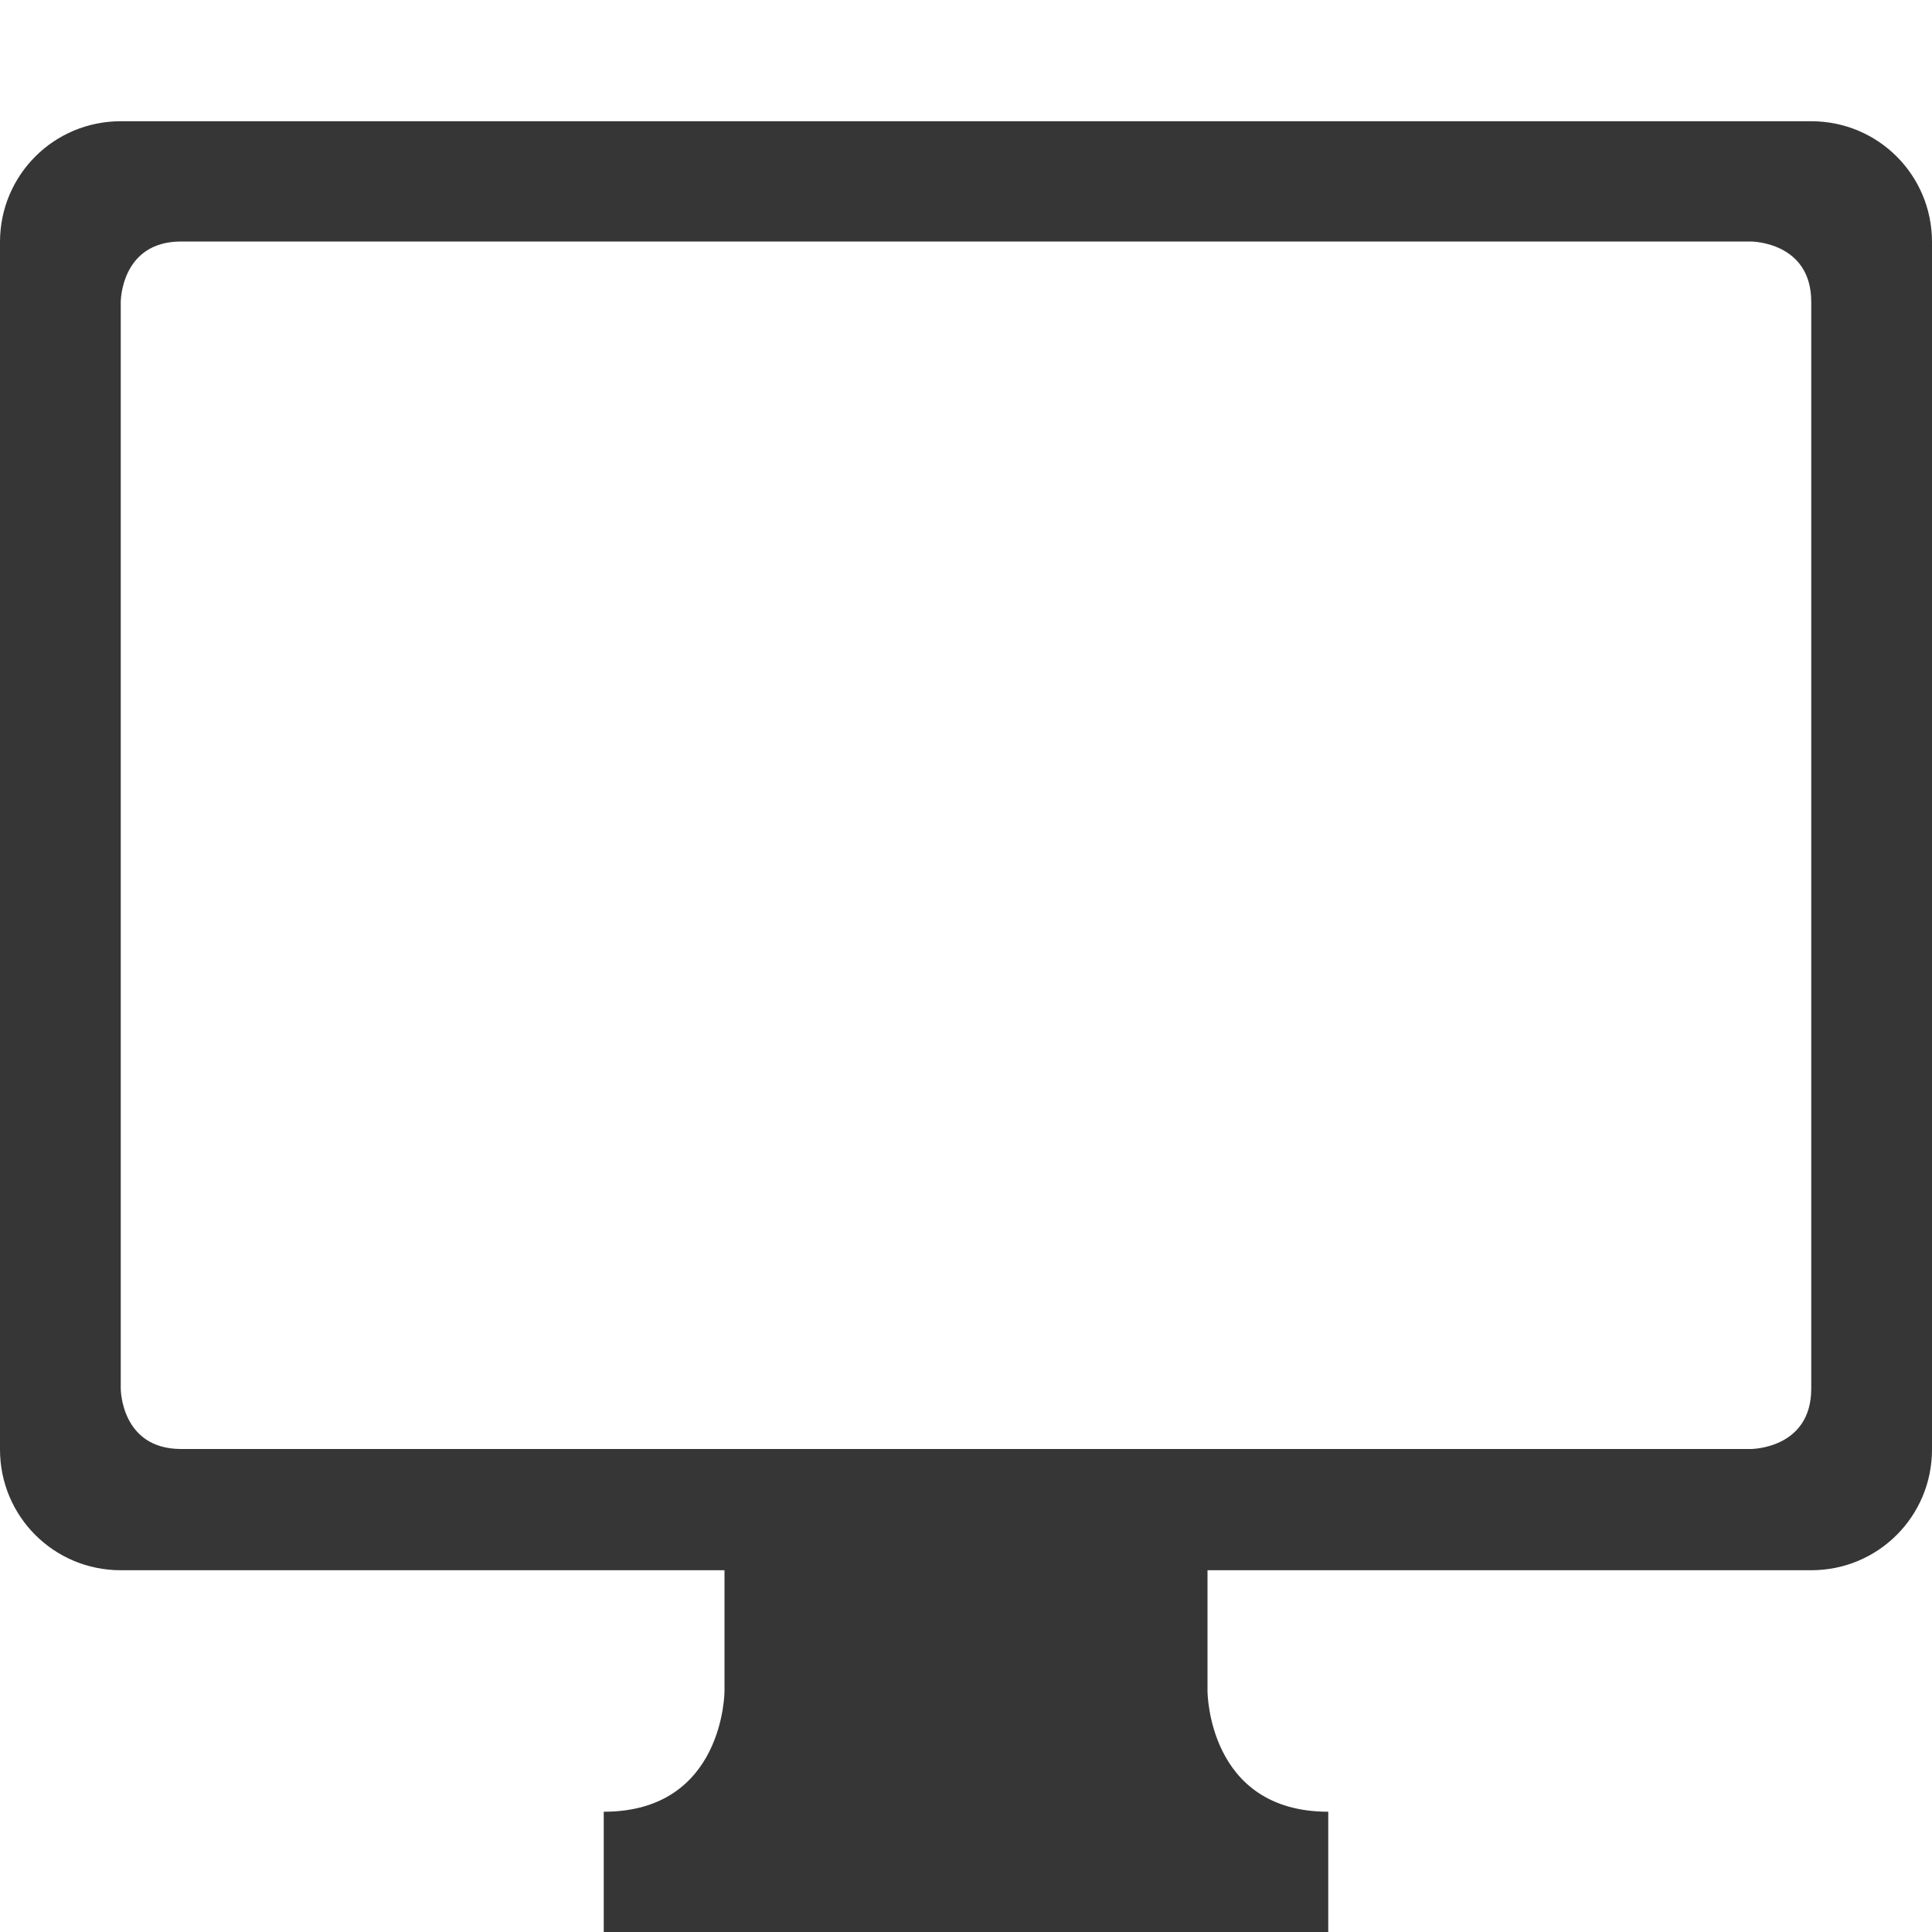
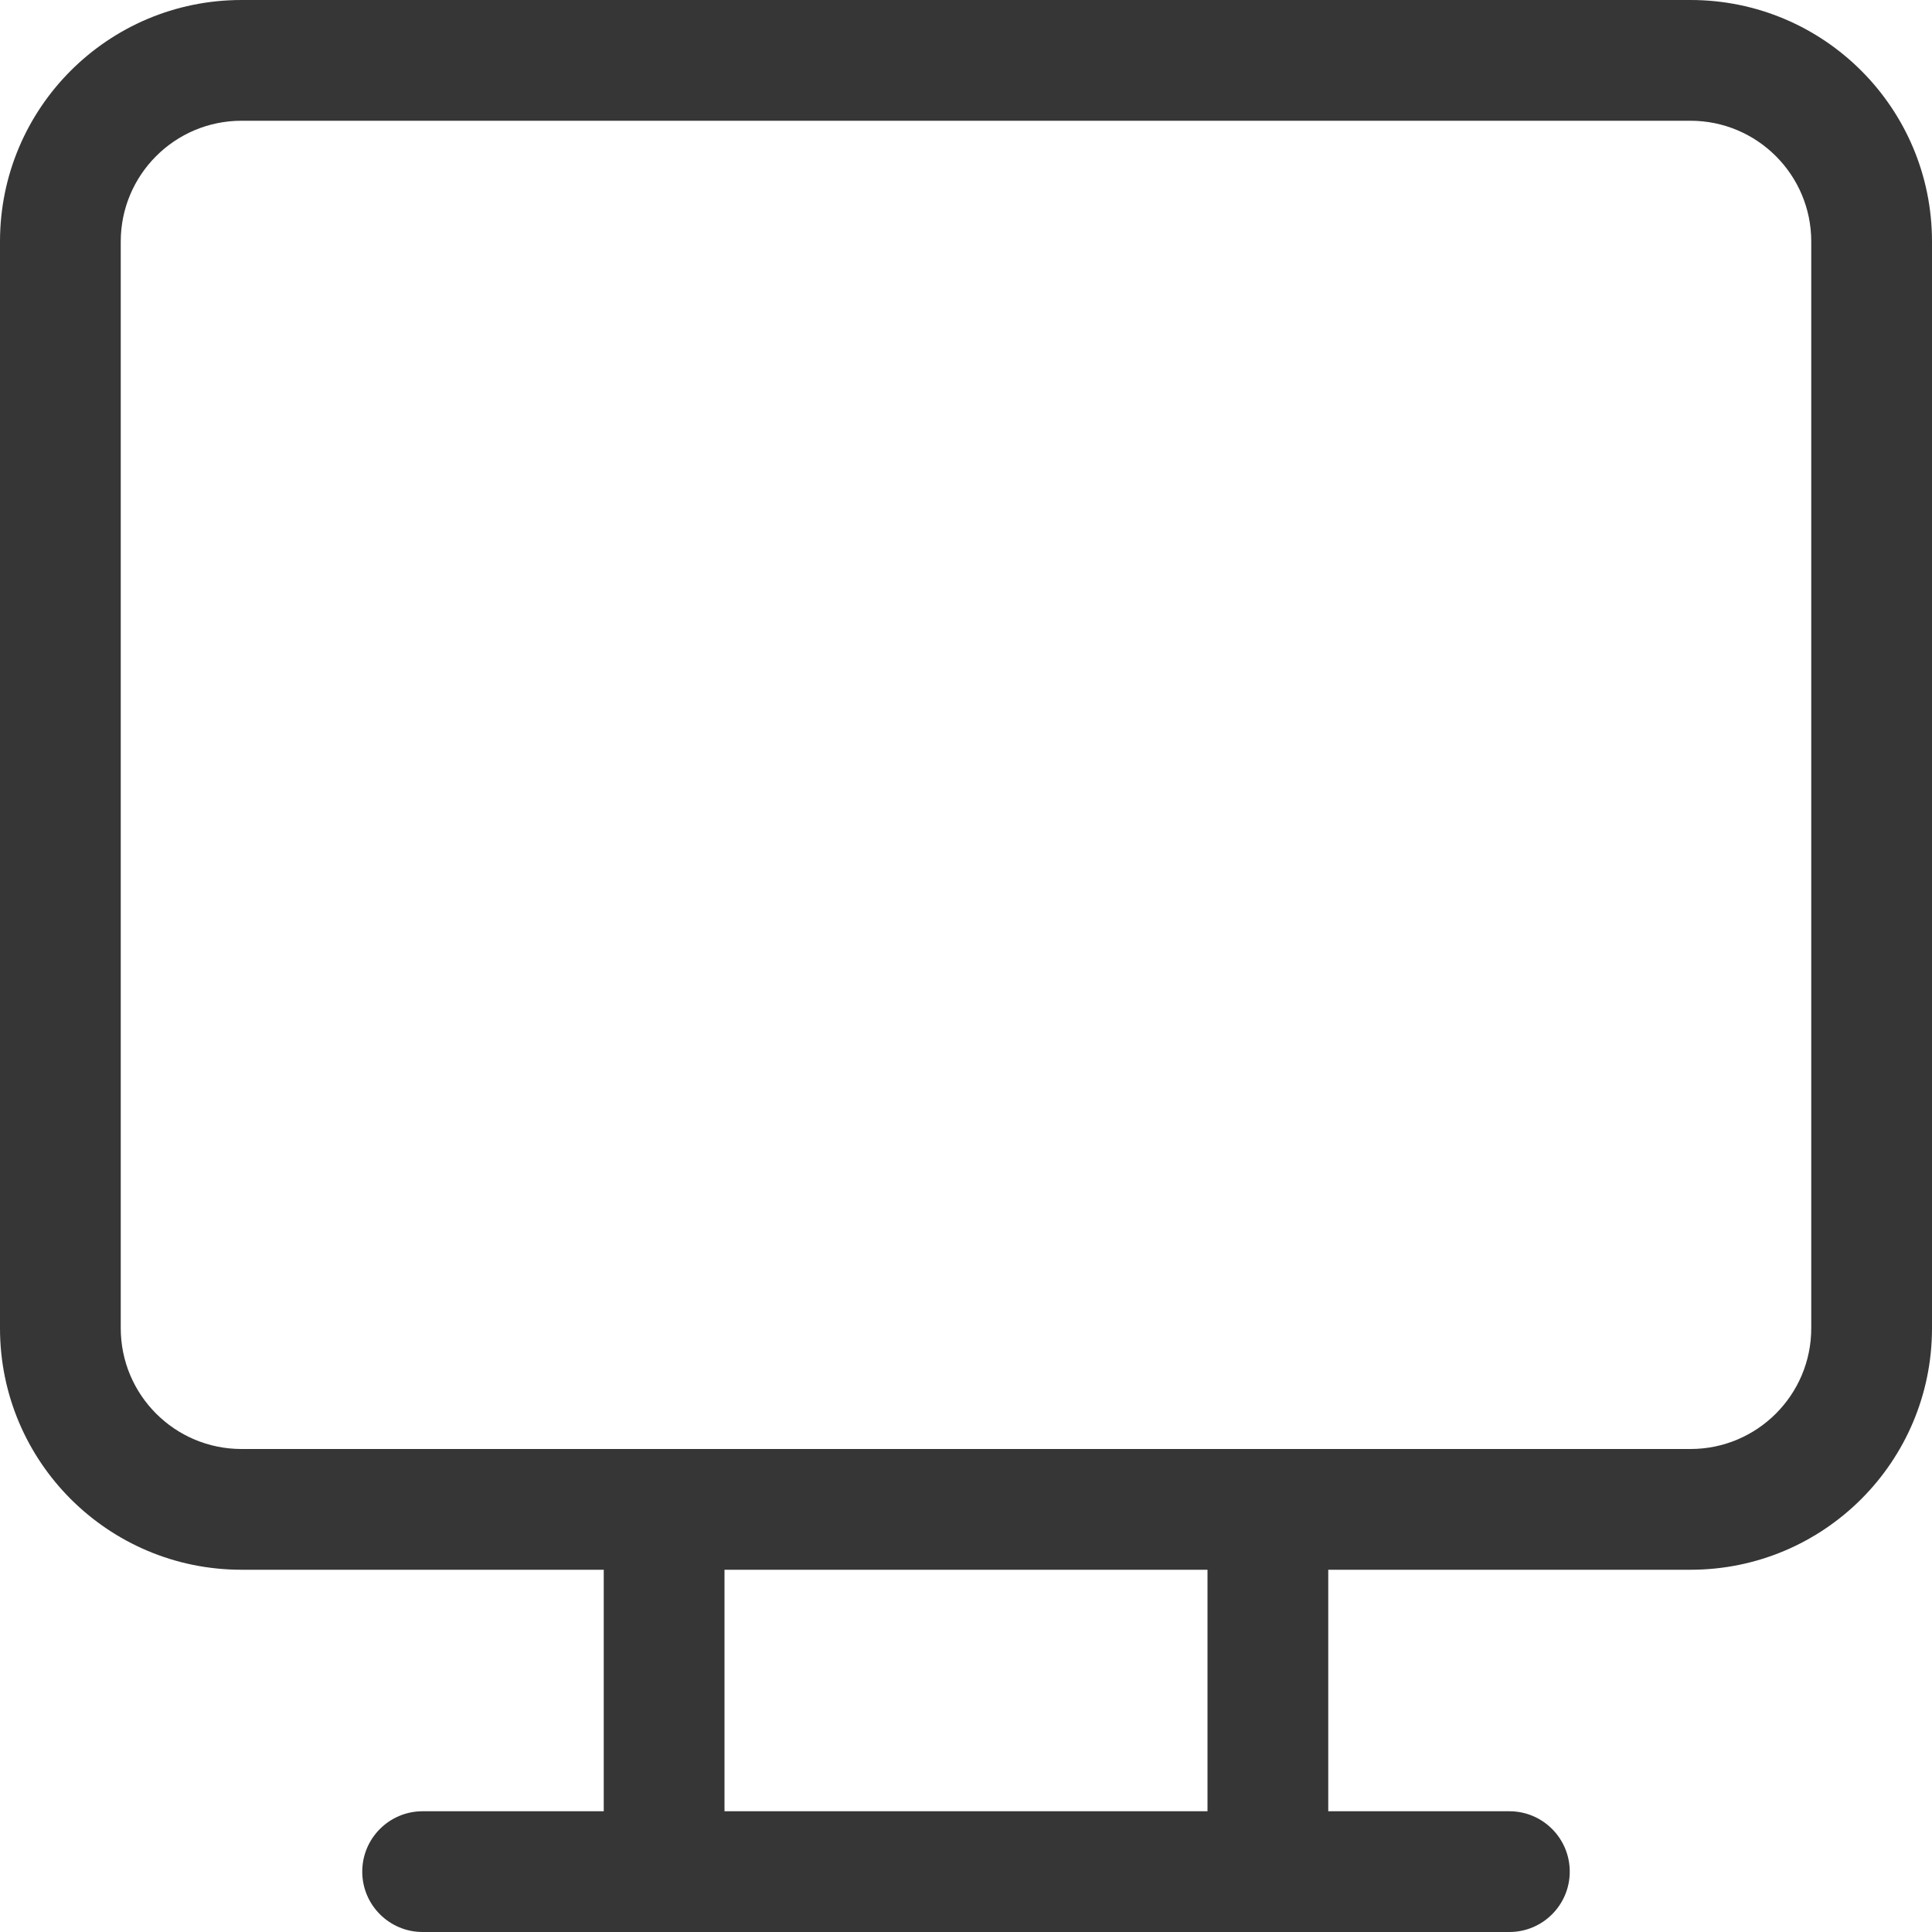
<svg xmlns="http://www.w3.org/2000/svg" width="16" height="16" version="1.1">
-   <path d="M1 1.004c-.554 0-1 .446-1 1v10c0 .554.446 1 1 1h5v1s0 1-1 1v1h6v-1c-1 0-1-1-1-1v-1h5c.554 0 1-.446 1-1v-10c0-.554-.446-1-1-1zM1.5 2h13s.5 0 .5.5v9c0 .5-.5.5-.5.5h-13c-.5 0-.5-.5-.5-.5v-9s0-.5.5-.5z" fill="#363636" />
+   <path d="m2-2e-7c-1.105 0-2 0.895-2 2v9c0 1.105 0.895 2 2 2h3v2h-1.5c-0.276 0-0.5 0.224-0.5 0.5s0.224 0.5 0.5 0.5h9c0.276 0 0.5-0.224 0.5-0.5s-0.224-0.5-0.5-0.5h-1.5v-2h3c1.105 0 2-0.895 2-2v-9c0-1.105-0.895-2-2-2zm8 13v2h-4v-2zm-9-11c0-0.552 0.448-1 1-1h12c0.552 0 1 0.448 1 1v9c0 0.552-0.448 1-1 1h-12c-0.552 0-1-0.448-1-1z" fill="#363636" />
</svg>
